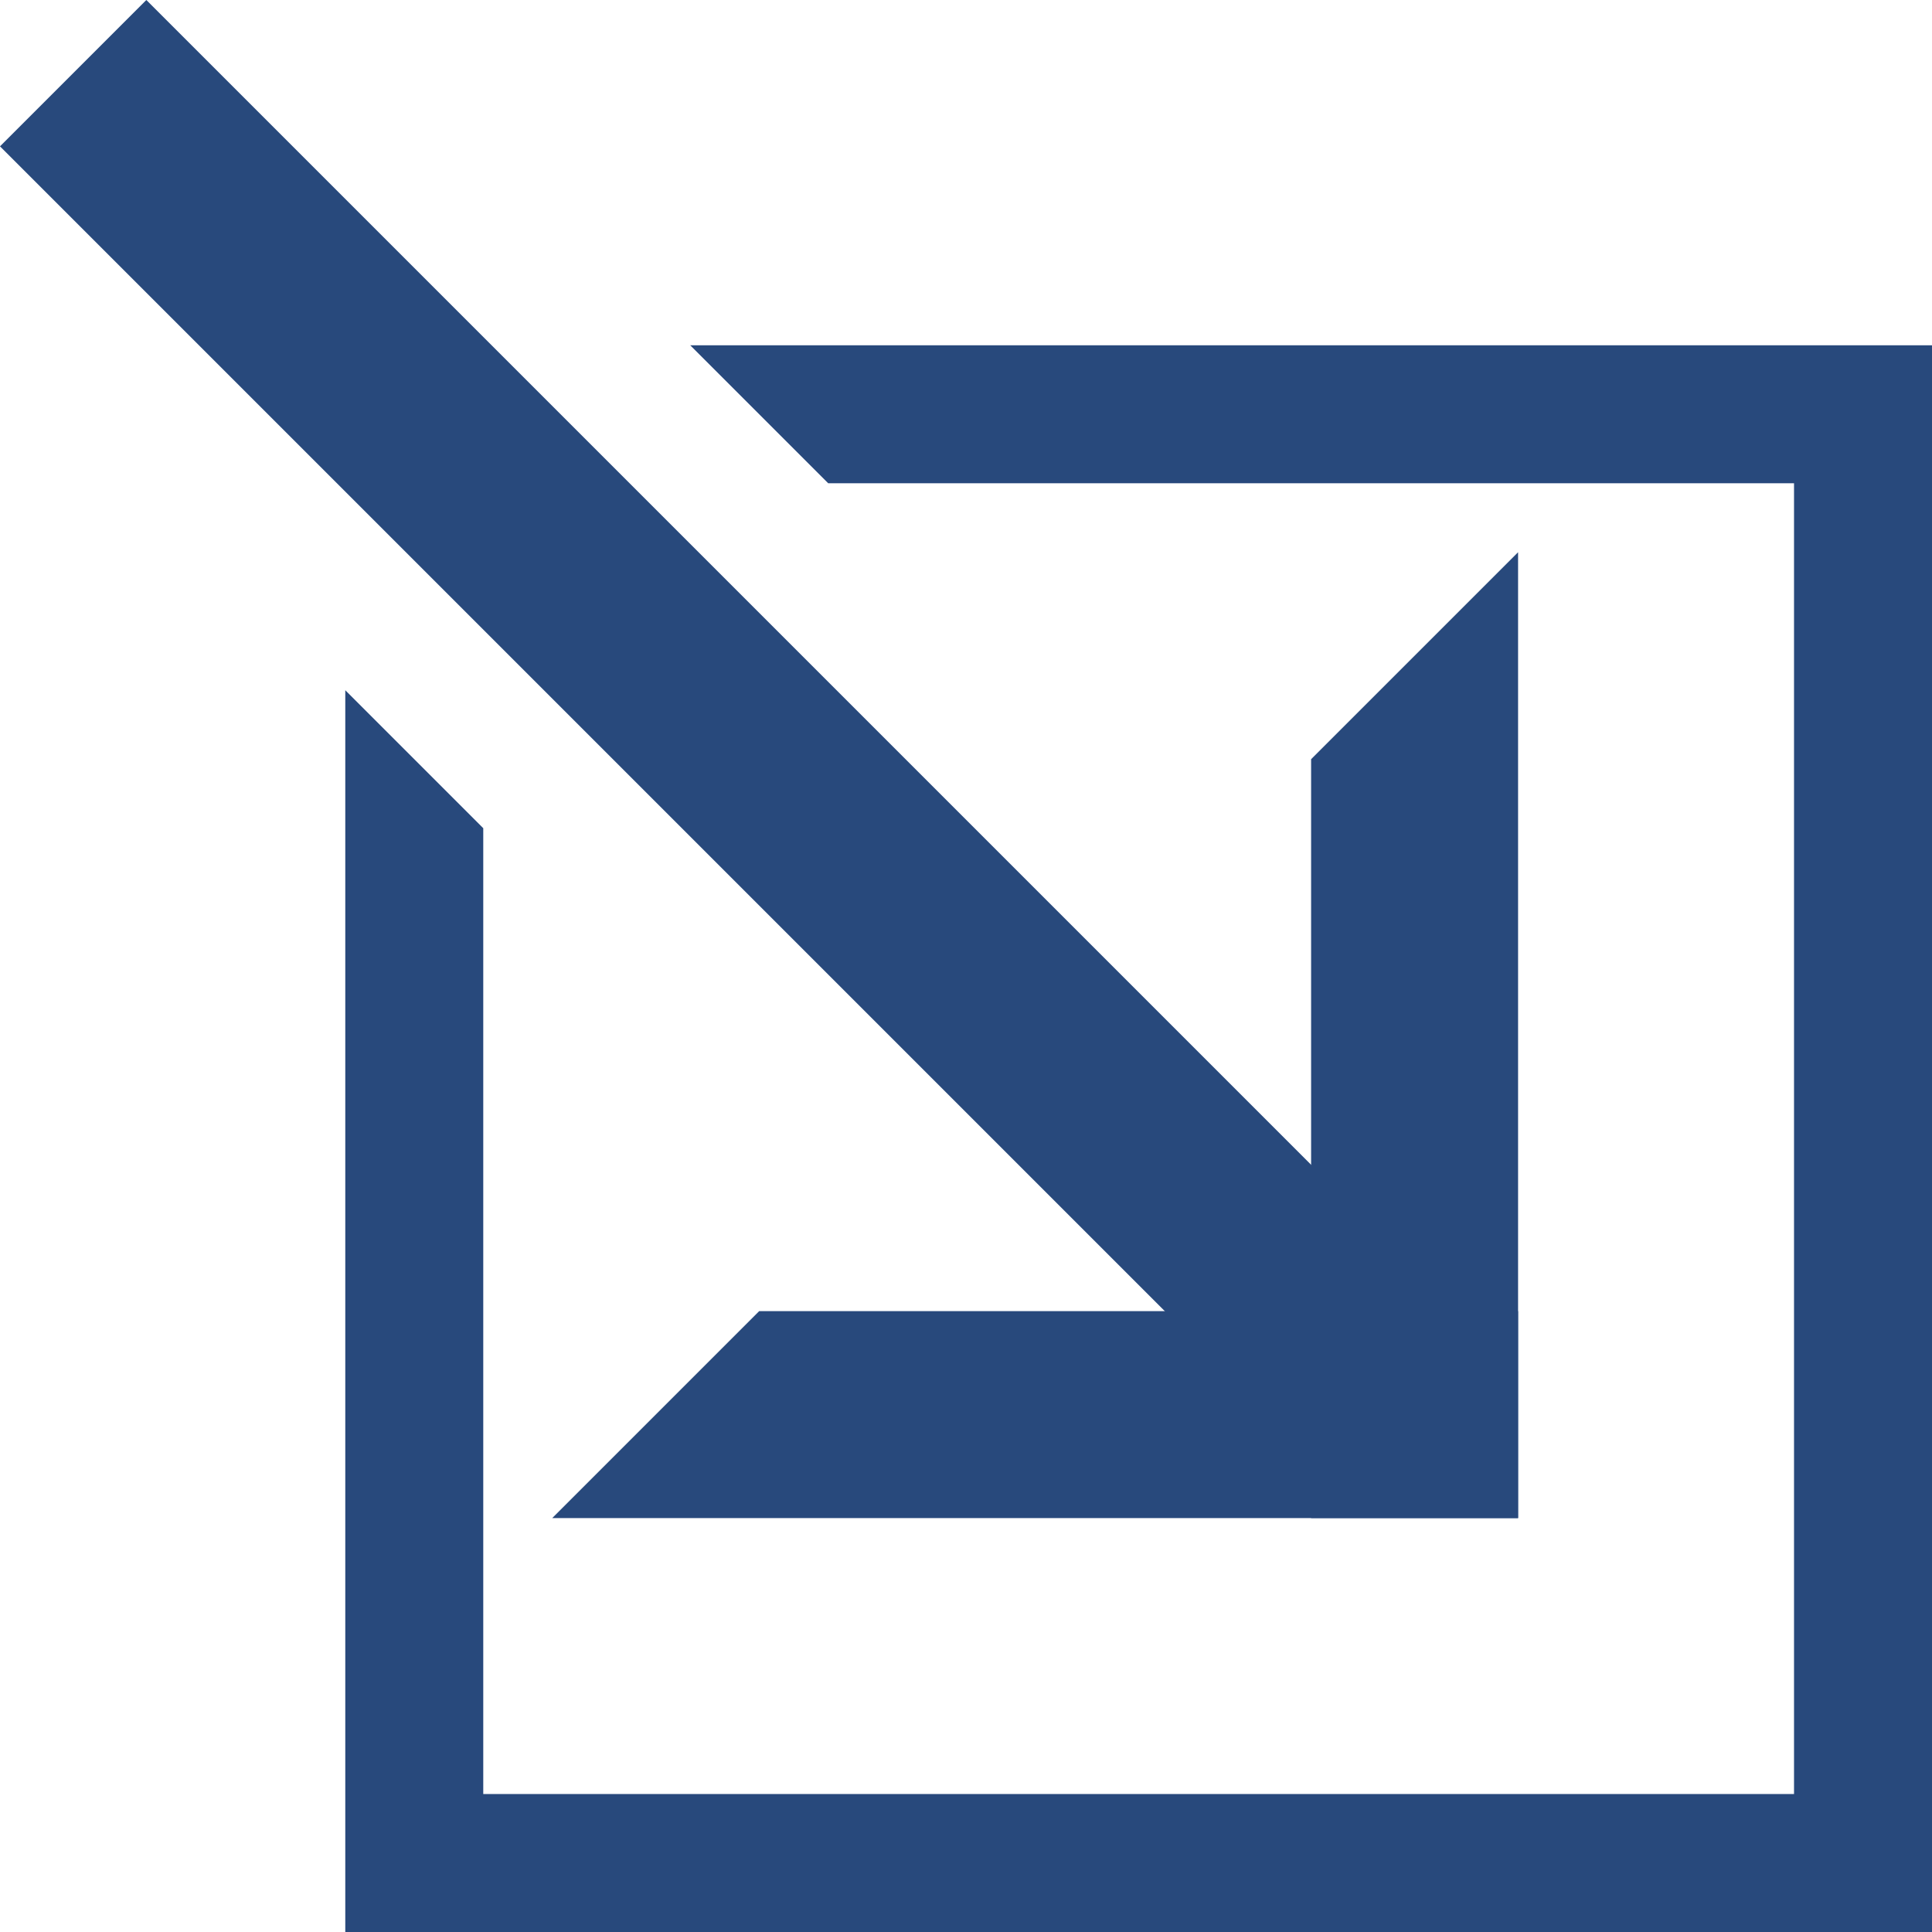
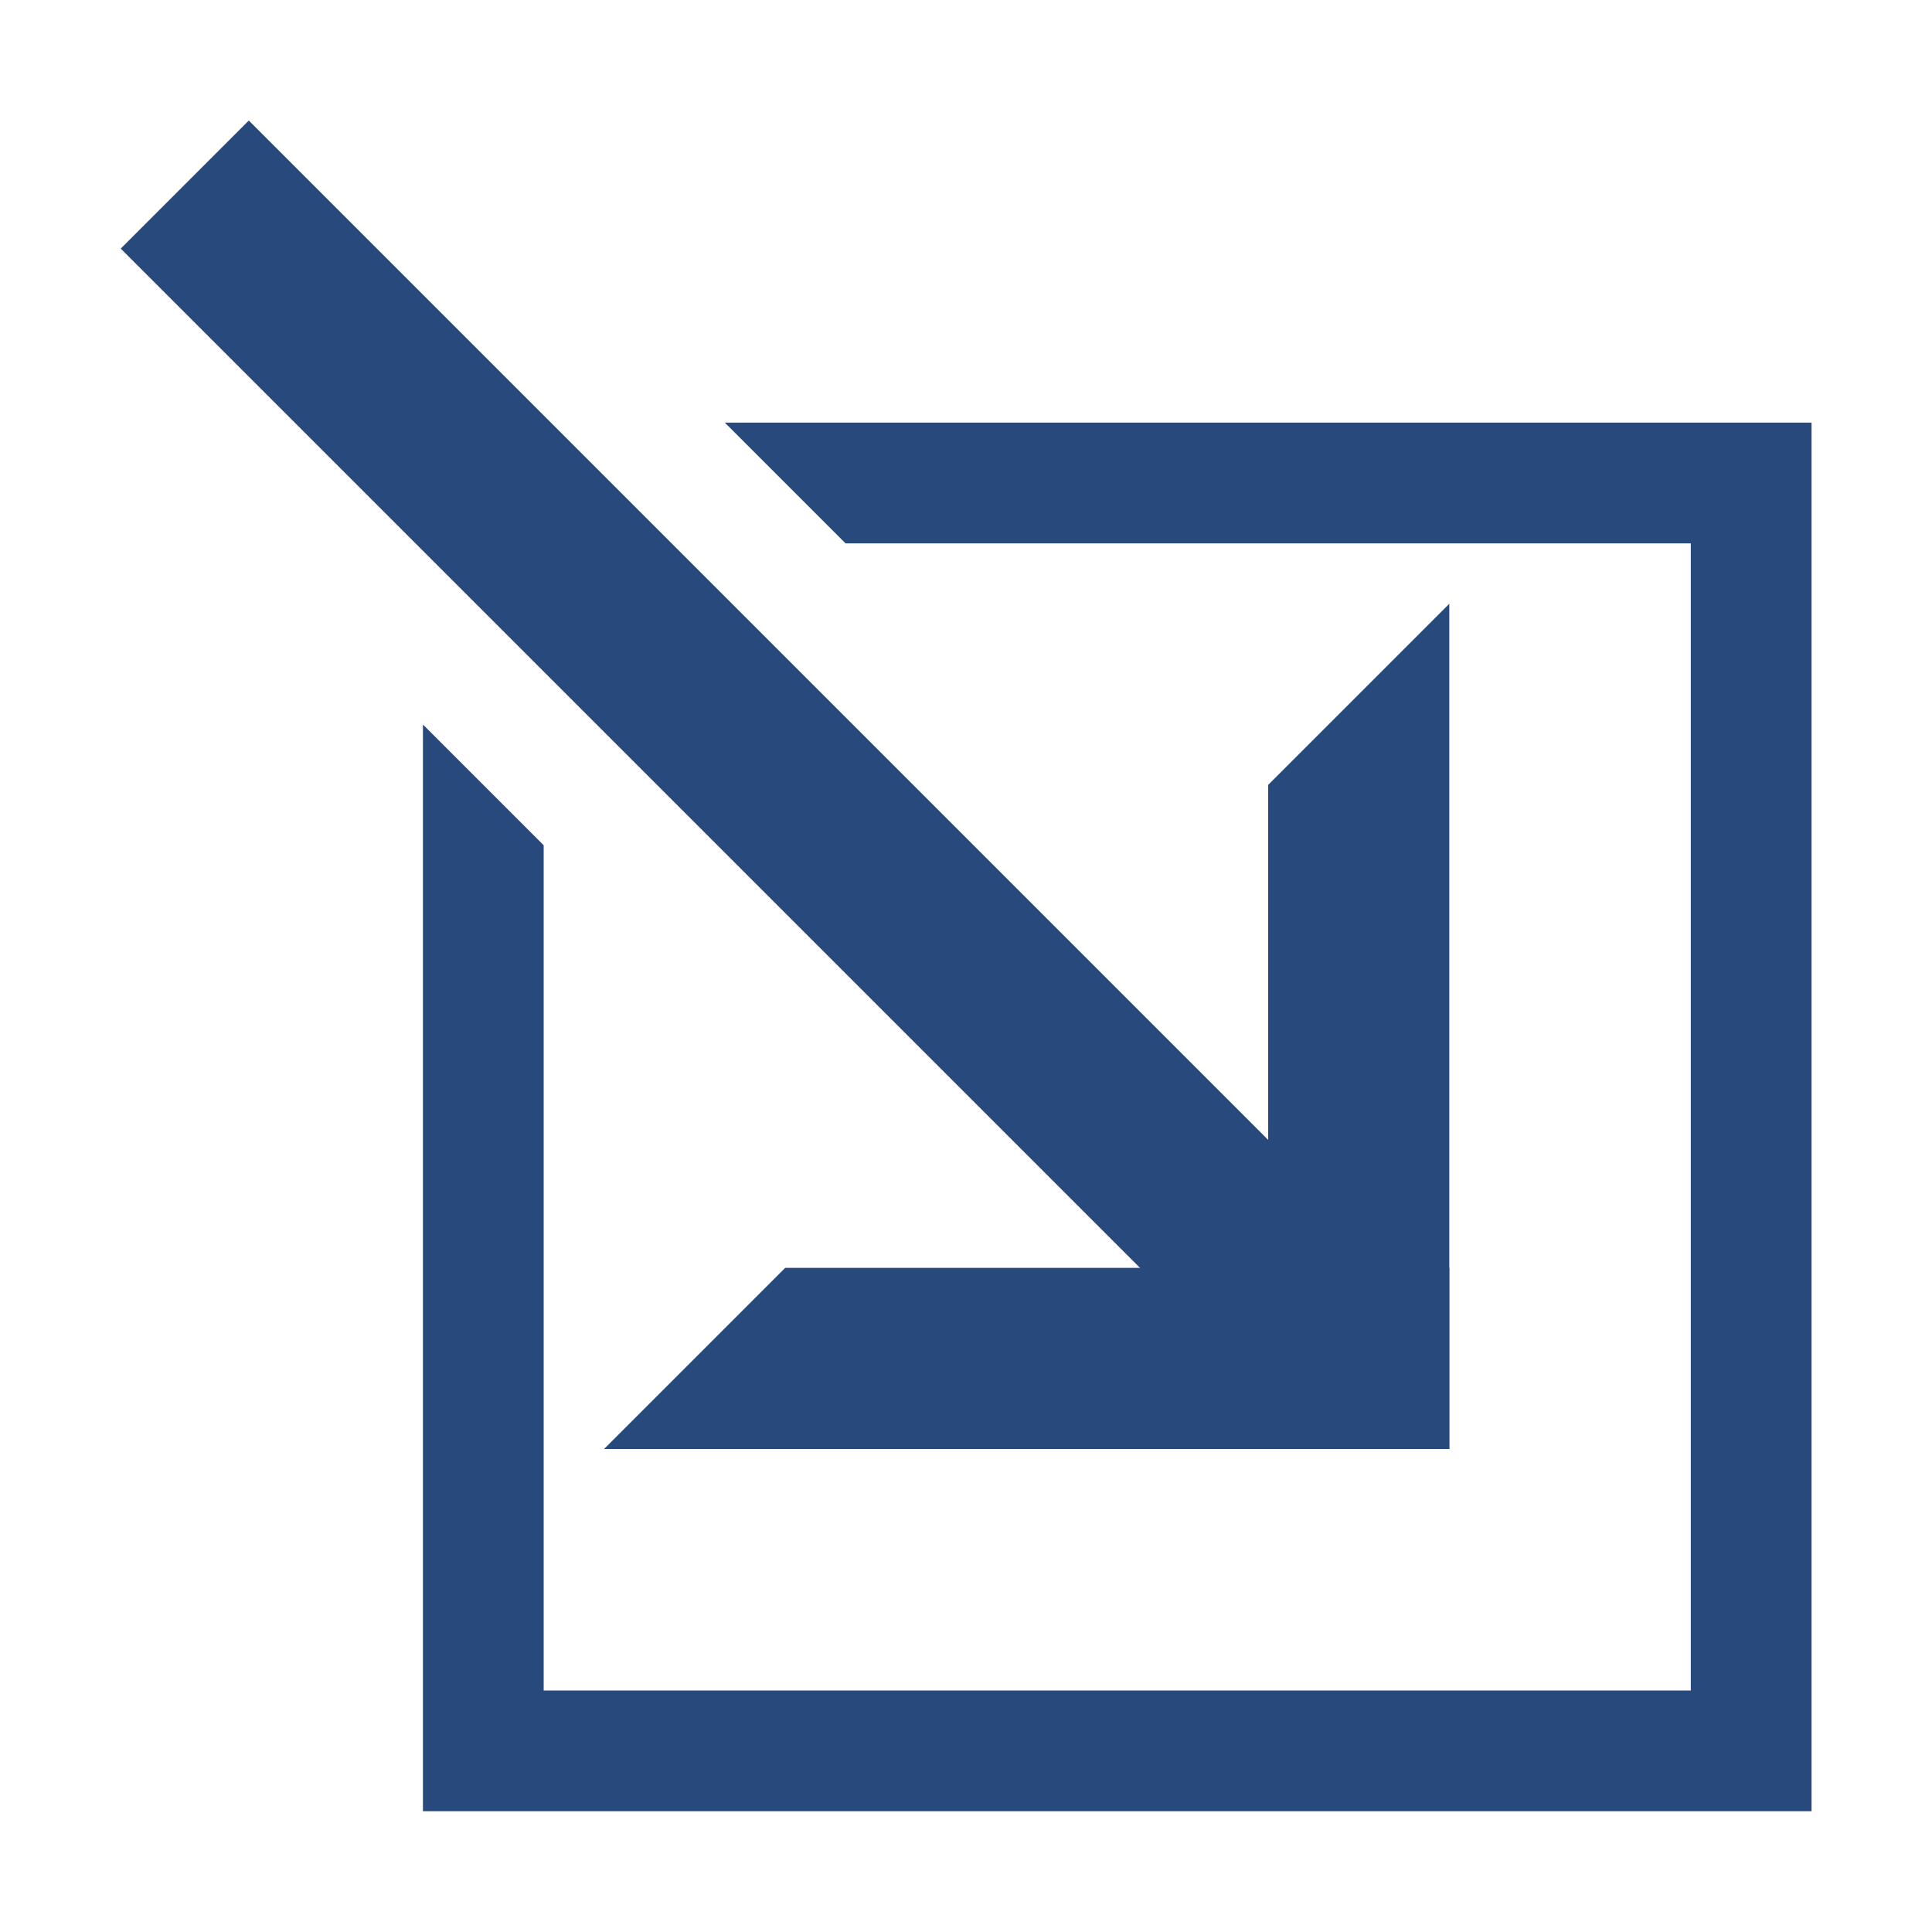
- <svg xmlns="http://www.w3.org/2000/svg" id="b" viewBox="0 0 56.01 56.01">
+ <svg xmlns="http://www.w3.org/2000/svg" id="b" viewBox="0 0 64 64">
  <defs>
-     <style>.f{fill:#28497c;}</style>
+     <style>.g{fill:none;}.h{fill:#28497c;}</style>
  </defs>
  <g id="c">
-     <g id="d">
-       <g id="e">
-         <rect class="f" x="17.81" y="-5.62" width="6" height="52.87" transform="translate(-8.62 20.81) rotate(-45)" />
-         <polygon class="f" points="24.01 14.01 52.01 14.01 52.01 52.01 14.01 52.01 14.01 24.01 10.01 20.01 10.01 56.01 56.01 56.01 56.01 10.01 20.01 10.01 24.01 14.01" />
-         <polygon class="f" points="38.01 22.01 38.01 44.01 44.01 44.01 44.01 16.01 38.01 22.01" />
-         <polygon class="f" points="44.01 38.01 22.01 38.01 16.01 44.01 44.01 44.01 44.01 38.01" />
+     <rect class="g" width="64" height="64" />
+   </g>
+   <g id="d">
+     <g id="e">
+       <g id="f">
+         <rect class="h" x="21.81" y="-1.63" width="6" height="52.87" transform="translate(-10.27 24.81) rotate(-45)" />
+         <polygon class="h" points="28.01 18 56.01 18 56.01 56 18.01 56 18.01 28 14.01 24 14.01 60 60.01 60 60.01 14 24.01 14 28.01 18" />
+         <polygon class="h" points="42.01 26 42.01 48 48.01 48 48.01 20 42.01 26" />
+         <polygon class="h" points="48.01 42 26.01 42 20.01 48 48.01 48 48.01 42" />
      </g>
    </g>
  </g>
</svg>
